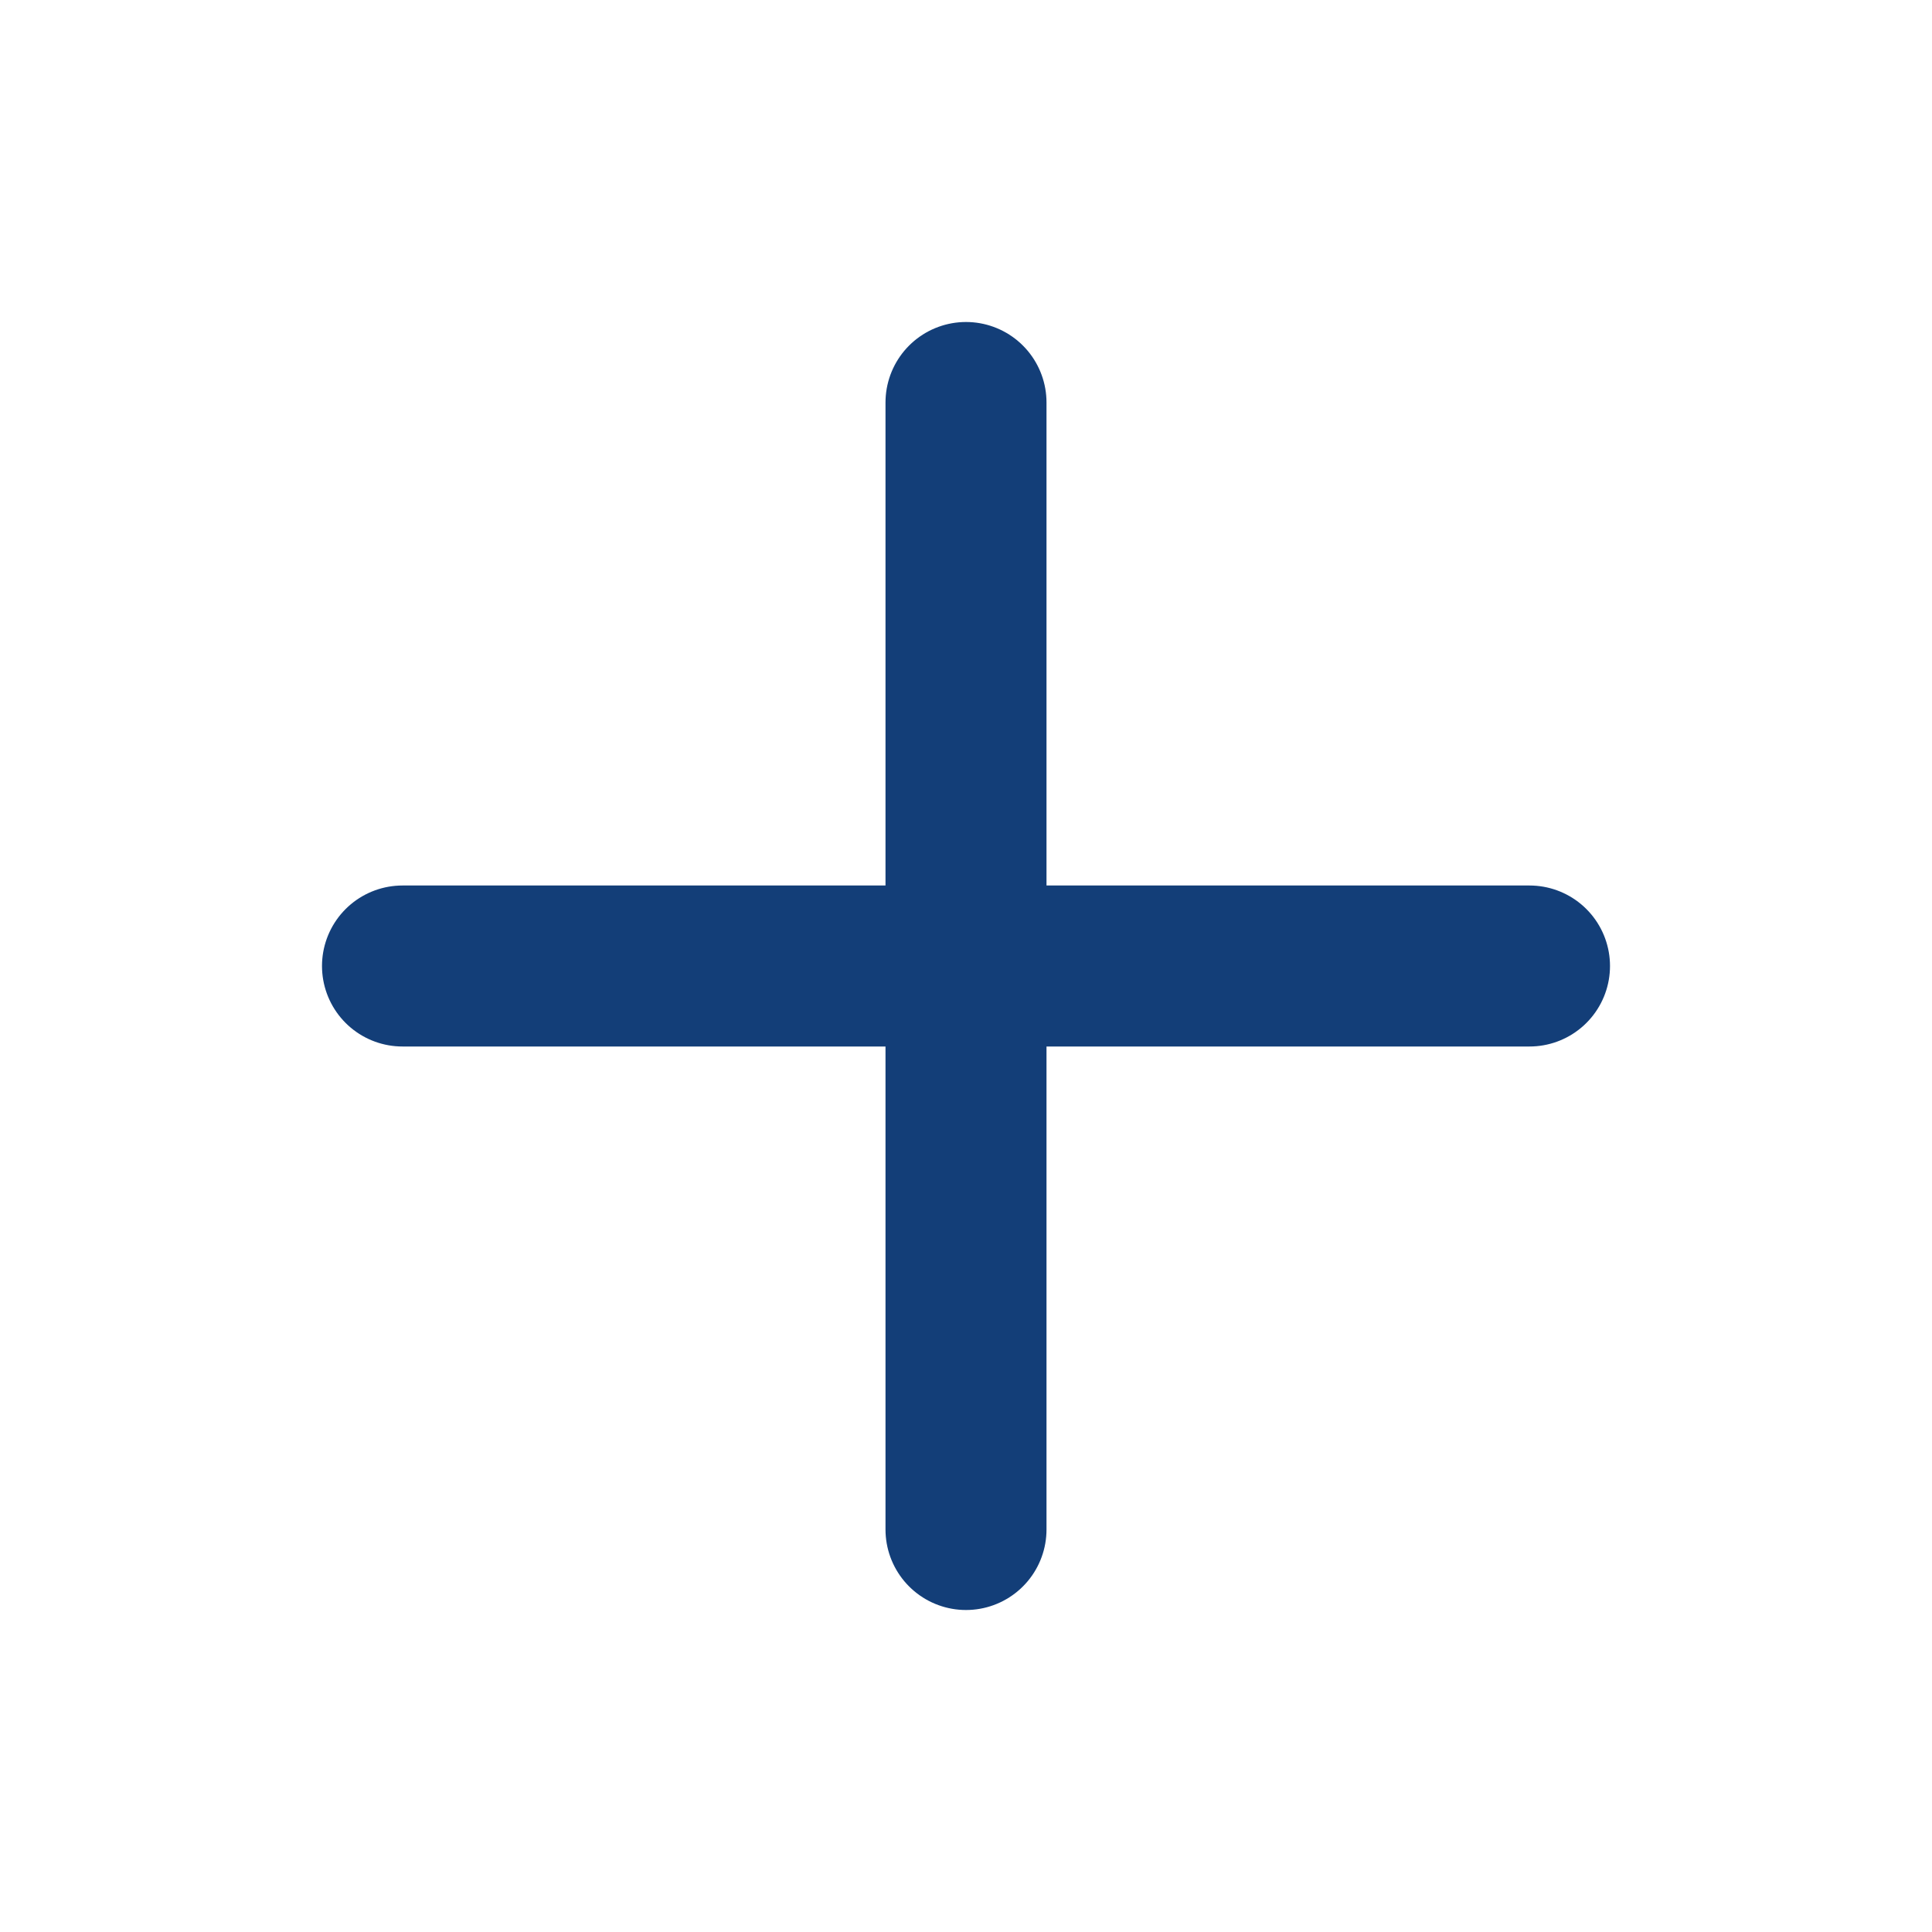
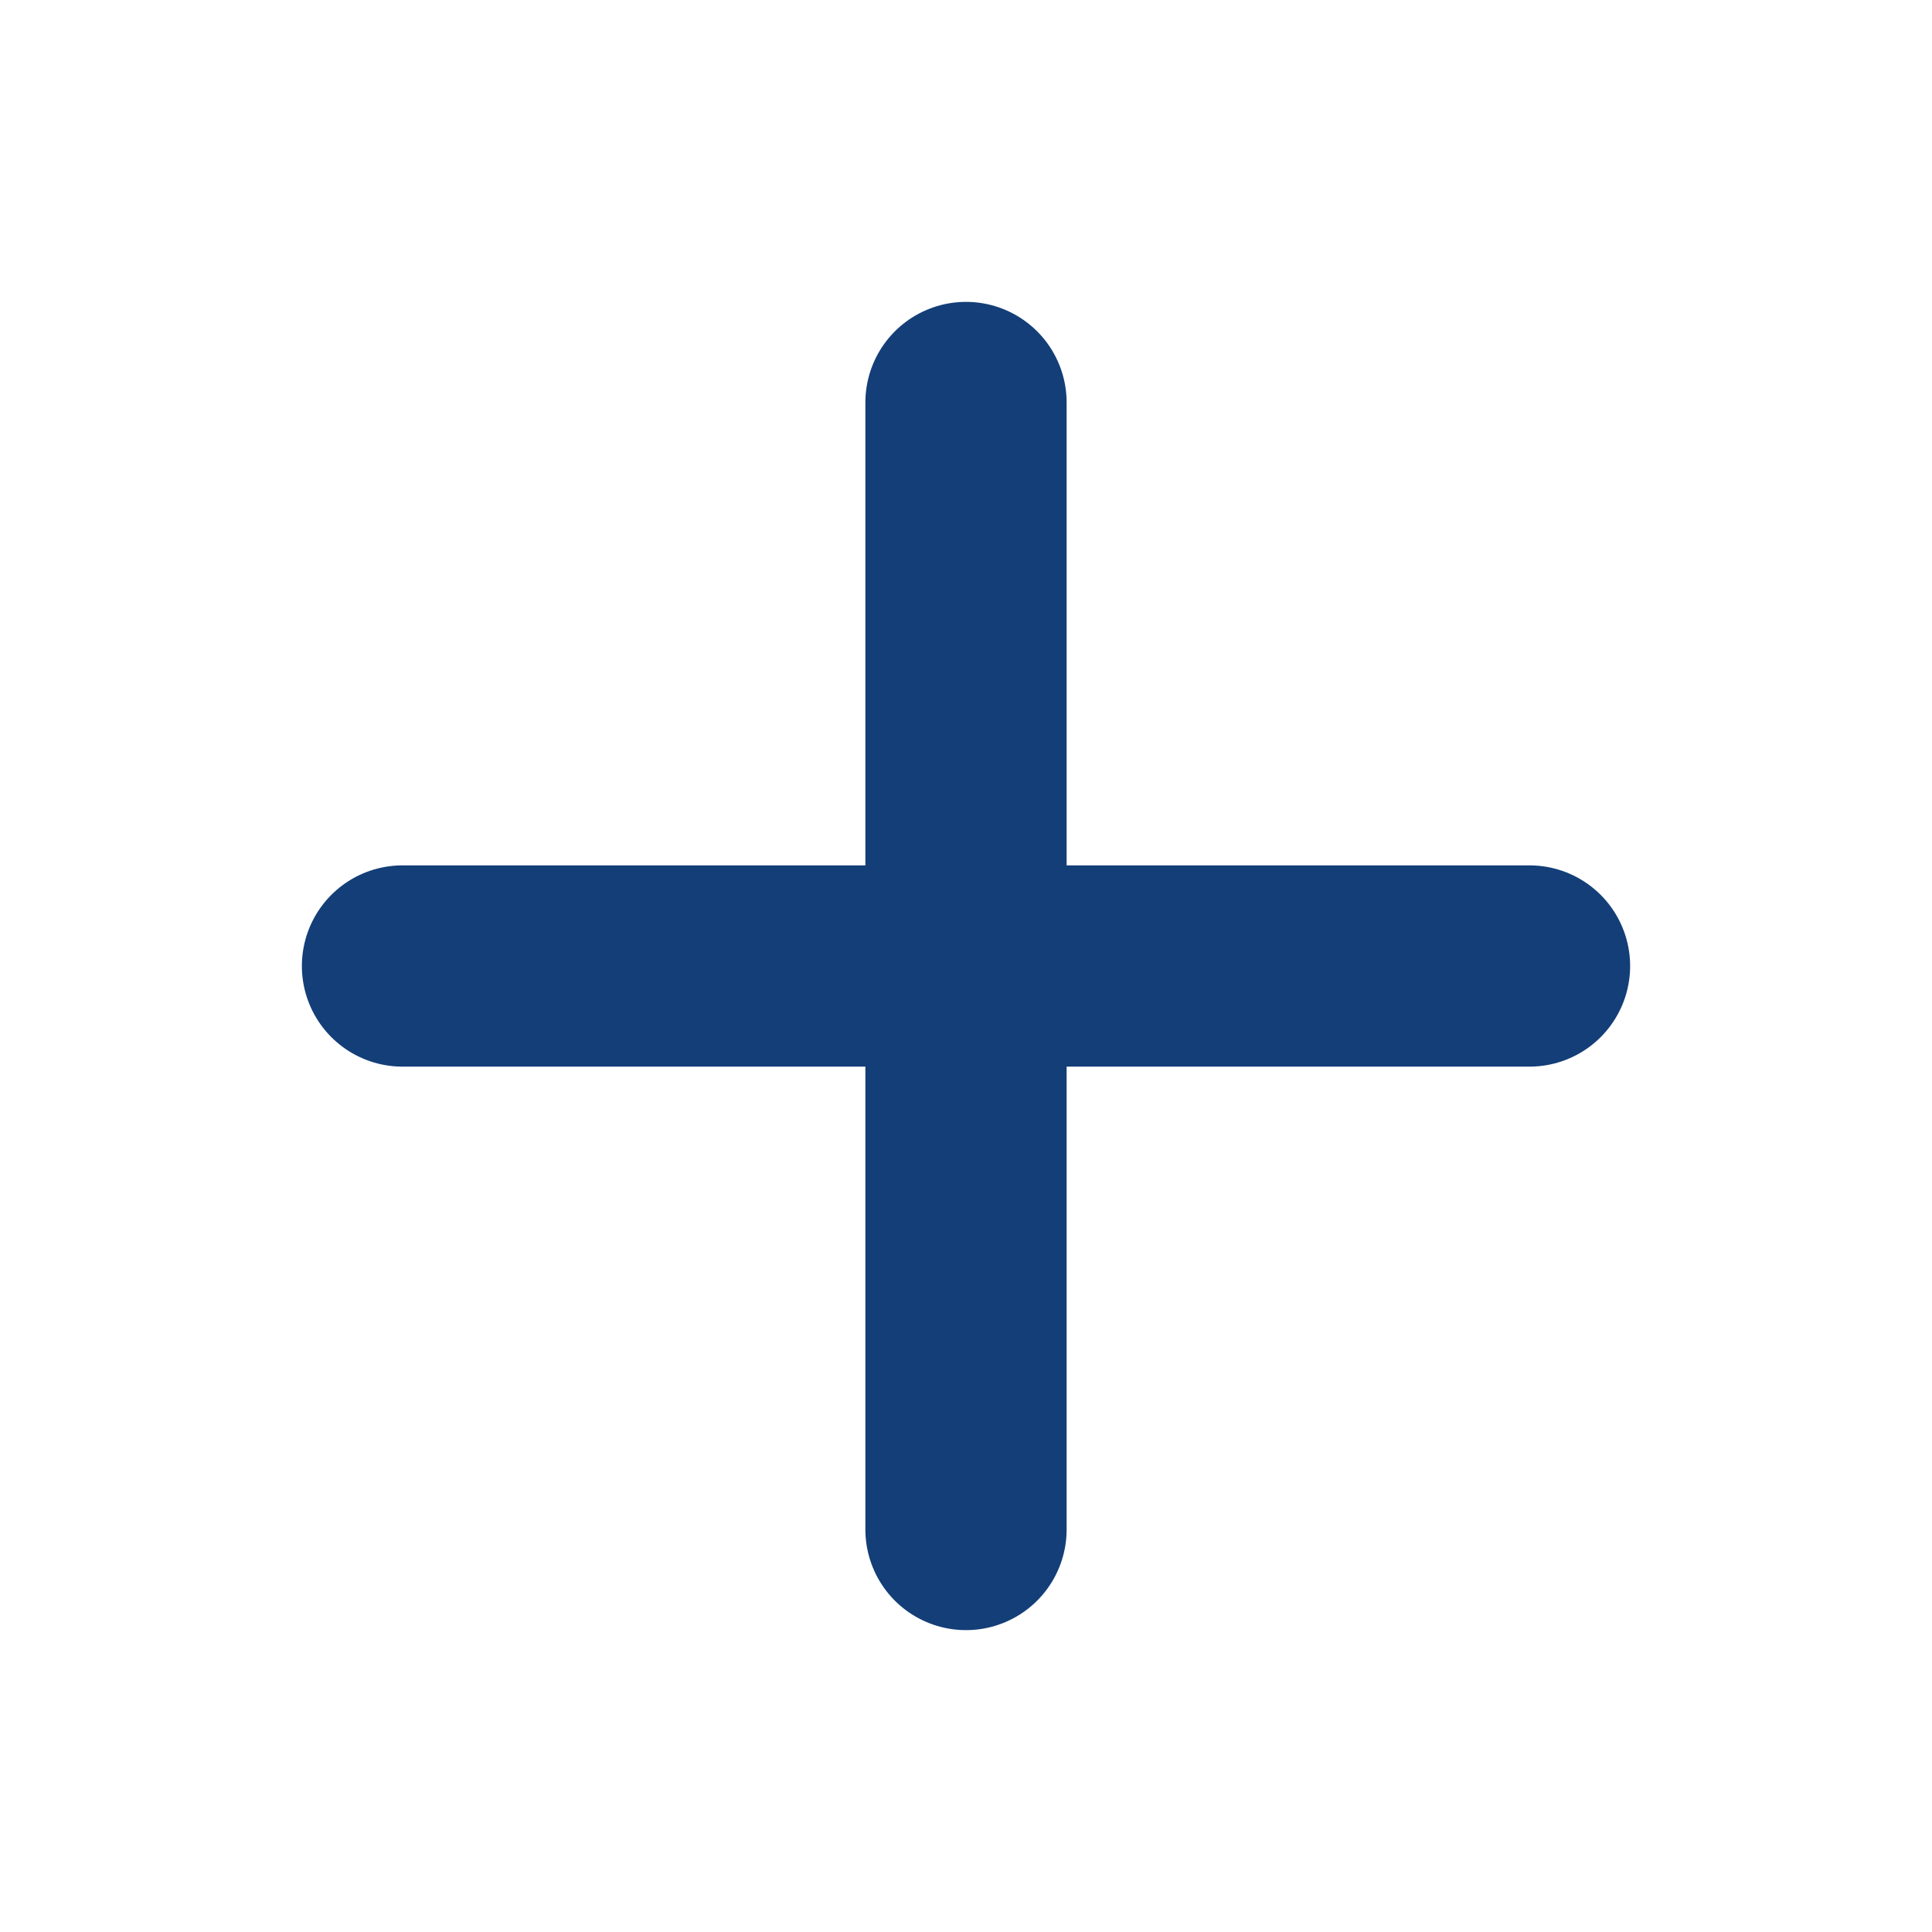
- <svg xmlns="http://www.w3.org/2000/svg" class="svg w-8" fill="none" height="24" stroke="#133E78" stroke-linecap="round" stroke-linejoin="round" stroke-width="2" viewBox="0 0 24 24" width="24">
+ <svg xmlns="http://www.w3.org/2000/svg" class="svg w-8" fill="none" height="30" stroke="#133E78" stroke-linecap="round" stroke-linejoin="round" stroke-width="2.5" viewBox="0 0 24 24" width="30">
  <line x1="12" x2="12" y1="5" y2="19" />
  <line x1="5" x2="19" y1="12" y2="12" />
</svg>
